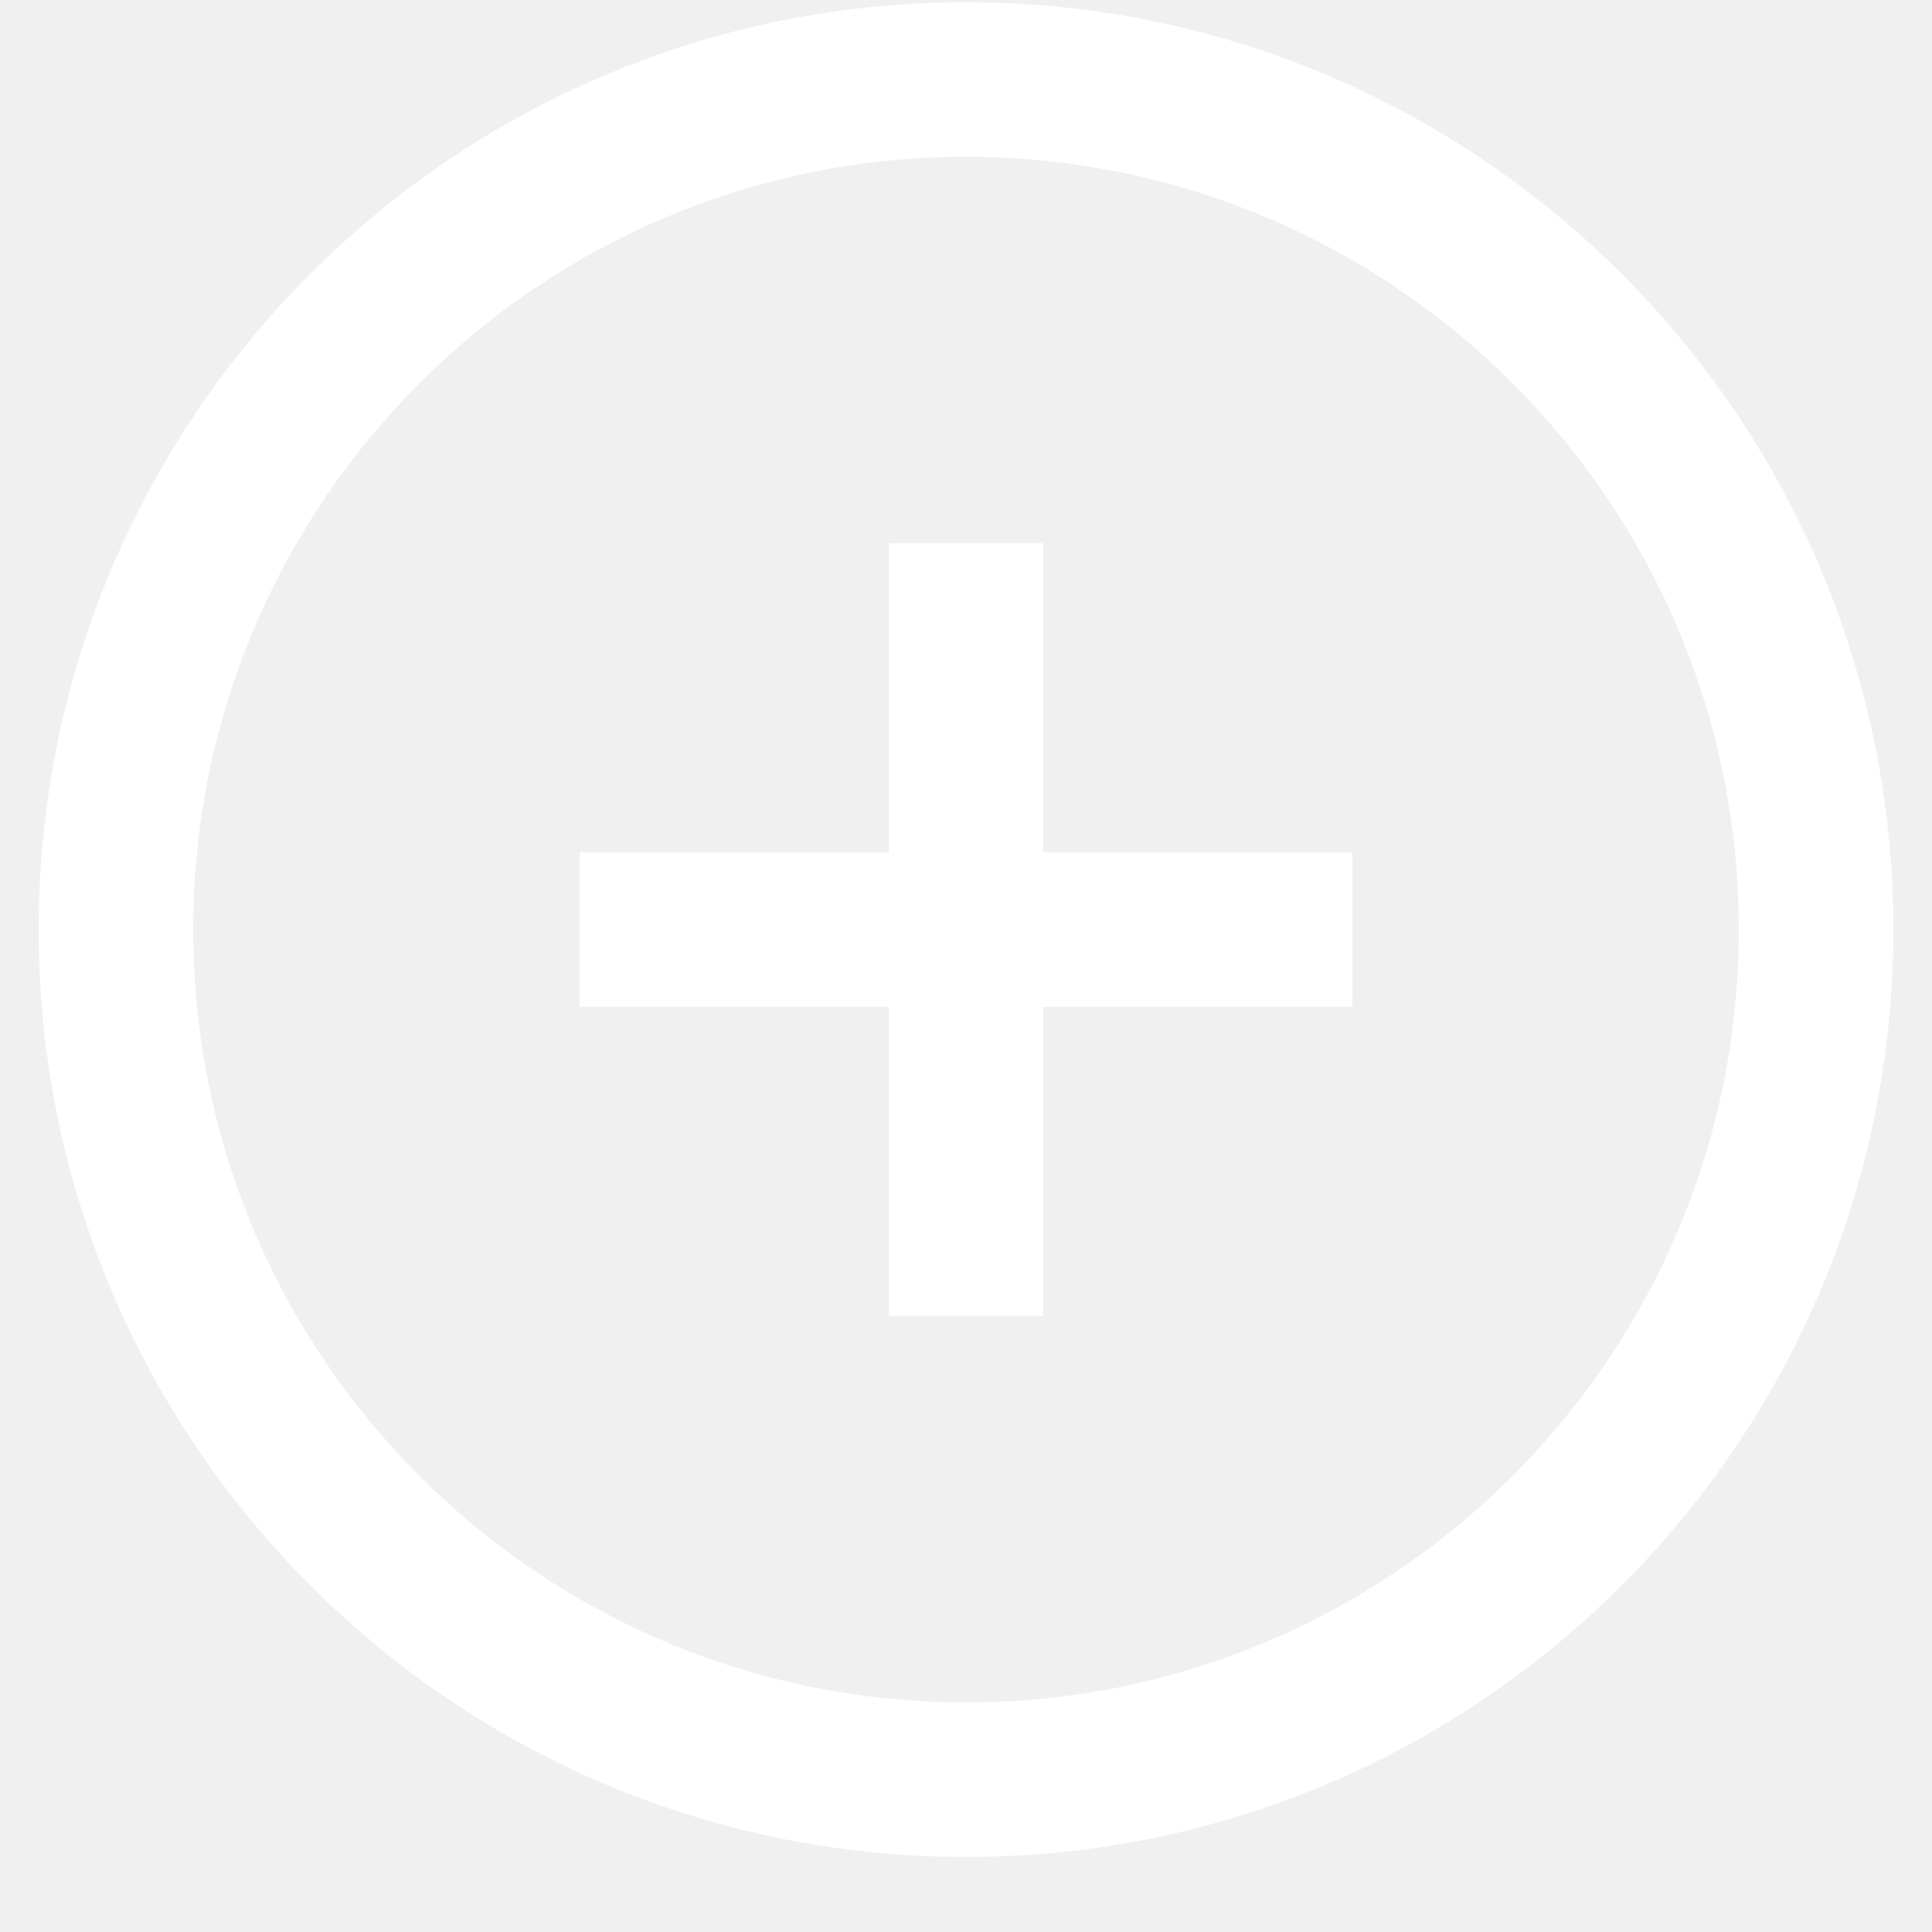
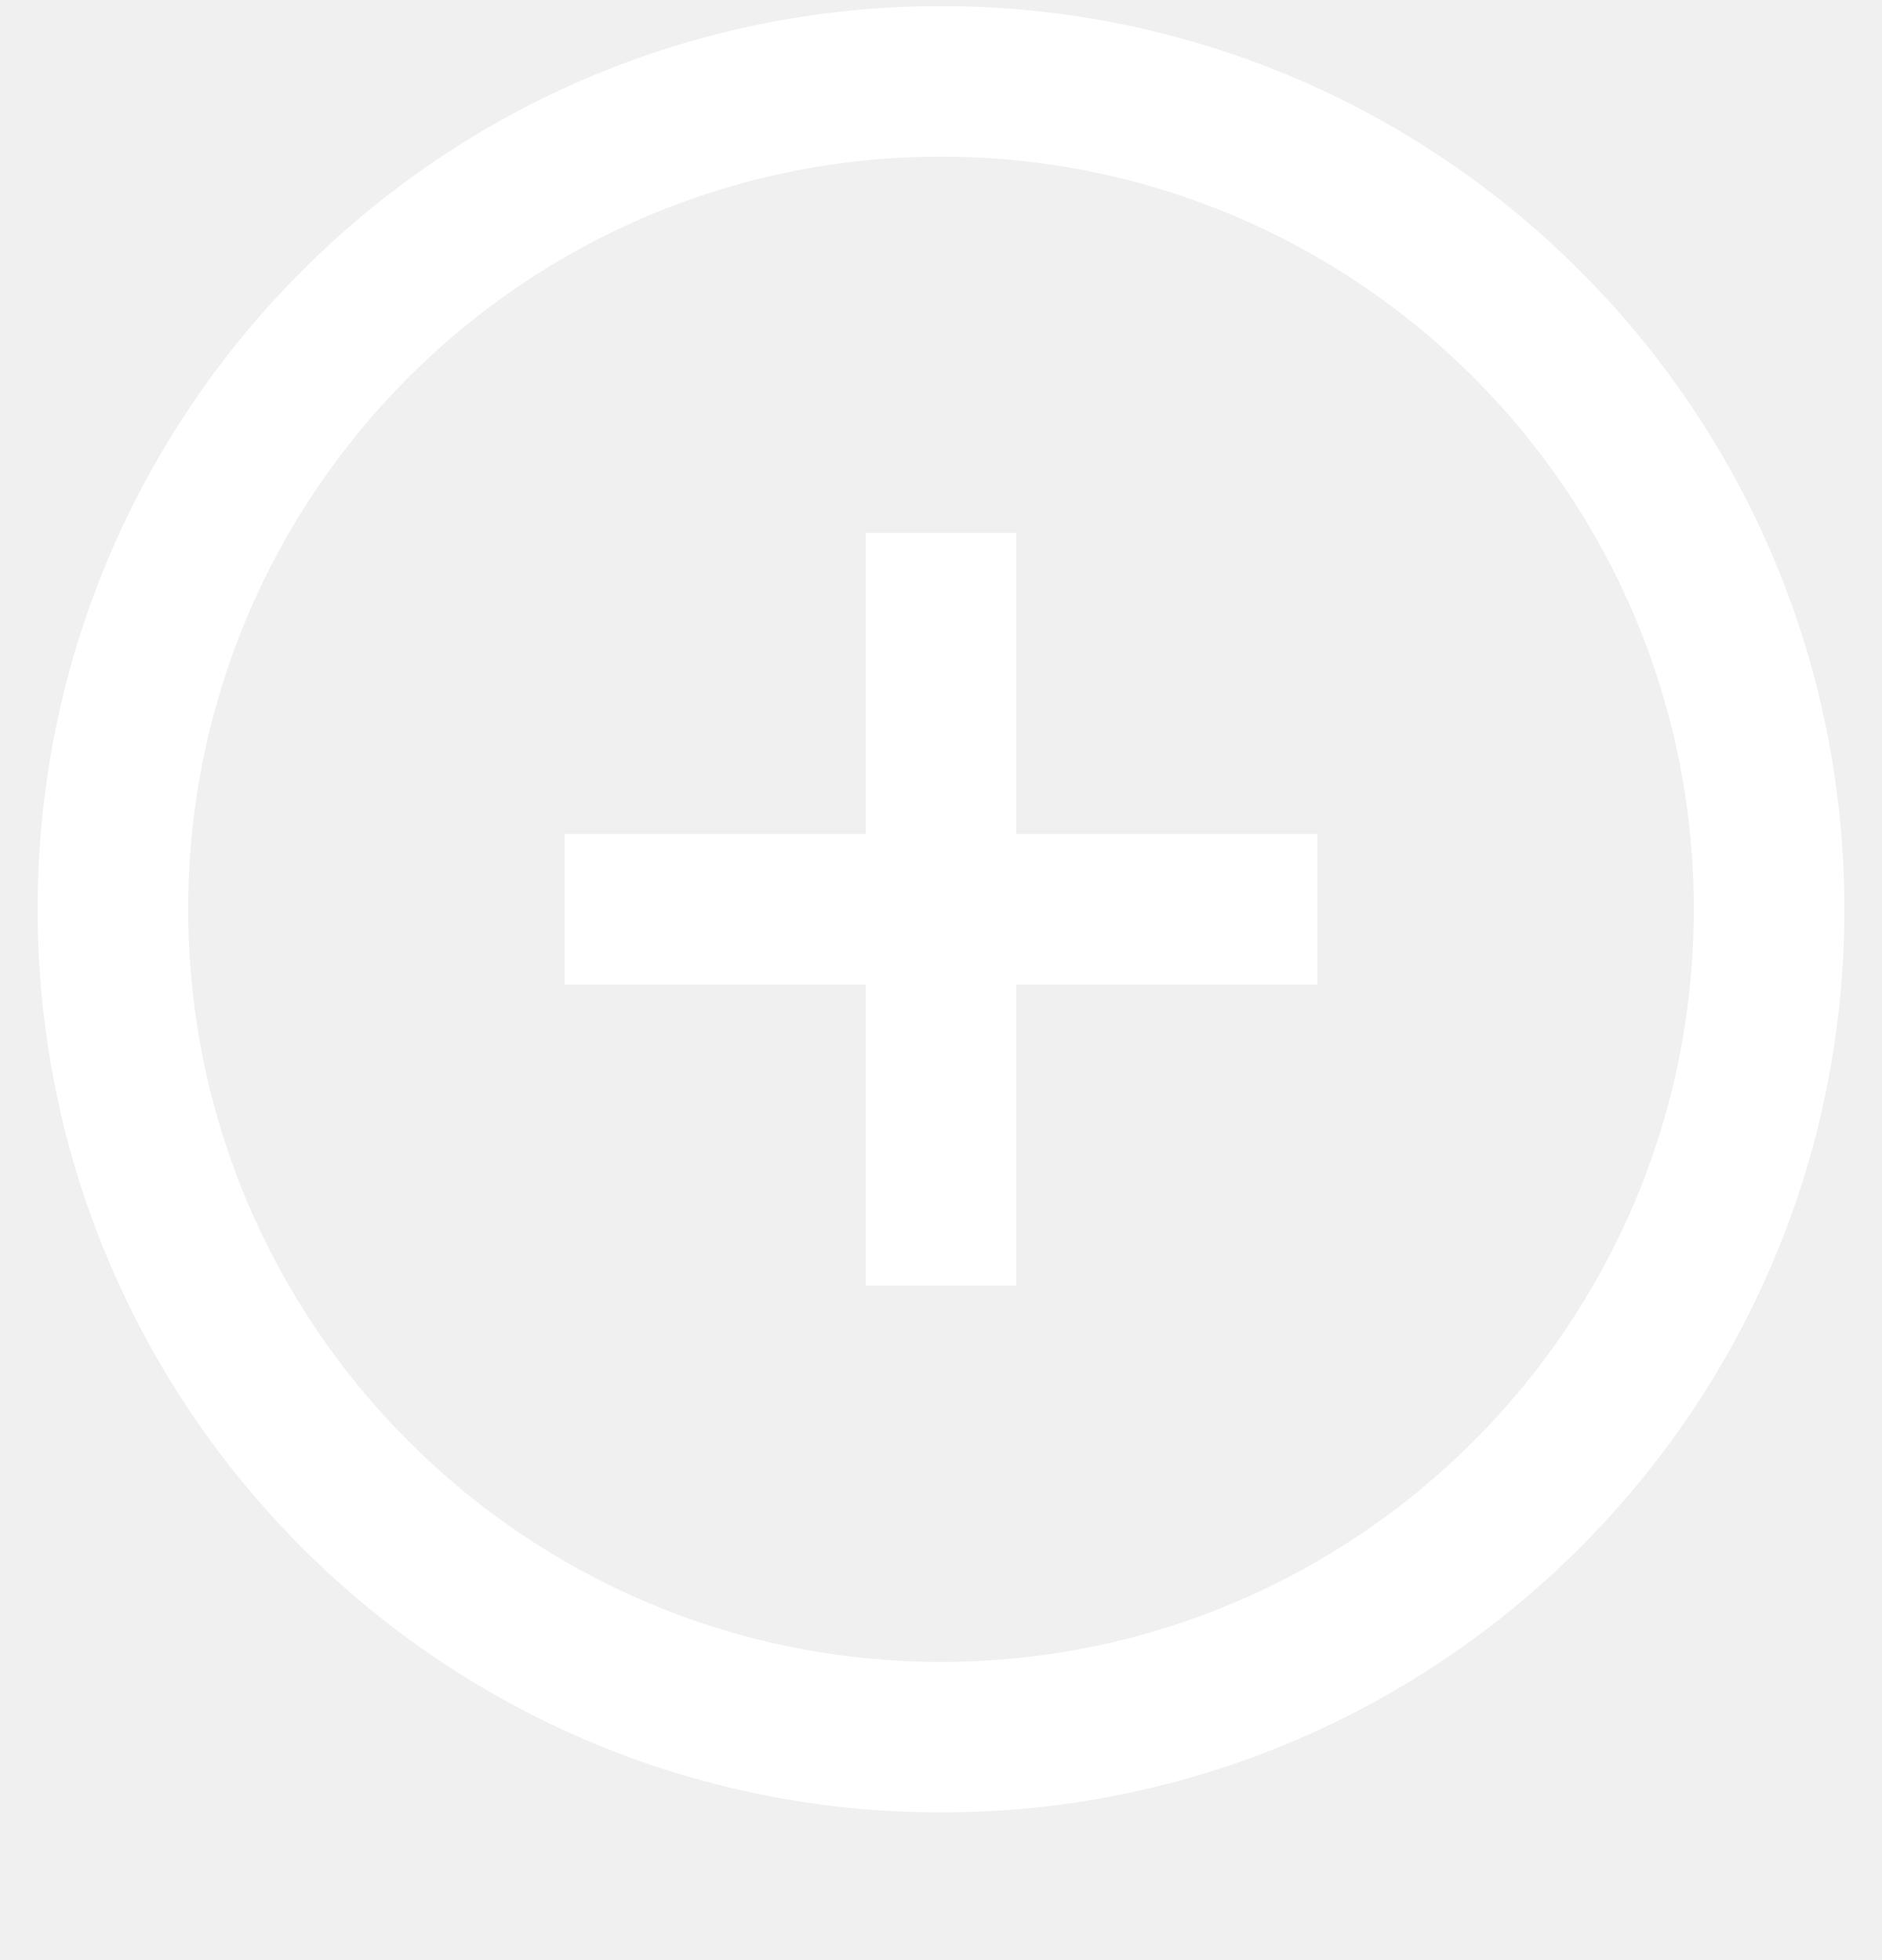
- <svg xmlns="http://www.w3.org/2000/svg" width="24" height="24" viewBox="0 0 24 24" fill="none">
+ <svg xmlns="http://www.w3.org/2000/svg" width="24" height="25" viewBox="0 0 24 25" fill="none">
  <g clip-path="url(#clip0_49_745)">
    <mask id="mask0_49_745" style="mask-type:luminance" maskUnits="userSpaceOnUse" x="0" y="0" width="24" height="24">
-       <path d="M23.52 0.028H0.48V23.068H23.52V0.028Z" fill="white" />
+       <path d="M23.52 0.078H0.48V23.118H23.52V0.078Z" fill="white" />
    </mask>
    <g mask="url(#mask0_49_745)">
-       <path fill-rule="evenodd" clip-rule="evenodd" d="M21.6 11.548C21.6 16.85 17.302 21.148 12 21.148C6.698 21.148 2.4 16.85 2.4 11.548C2.4 6.246 6.698 1.948 12 1.948C17.302 1.948 21.6 6.246 21.6 11.548ZM23.52 11.548C23.52 17.91 18.362 23.068 12 23.068C5.637 23.068 0.48 17.91 0.48 11.548C0.48 5.186 5.637 0.028 12 0.028C18.362 0.028 23.52 5.186 23.52 11.548ZM11.04 10.588V6.748H12.96V10.588H16.8V12.508H12.96V16.348H11.04V12.508H7.2V10.588H11.04Z" fill="white" />
+       <path fill-rule="evenodd" clip-rule="evenodd" d="M21.6 11.598C21.6 16.9 17.302 21.198 12 21.198C6.698 21.198 2.4 16.9 2.4 11.598C2.4 6.296 6.698 1.998 12 1.998C17.302 1.998 21.6 6.296 21.6 11.598ZM23.52 11.598C23.52 17.96 18.362 23.118 12 23.118C5.637 23.118 0.48 17.96 0.48 11.598C0.48 5.235 5.637 0.078 12 0.078C18.362 0.078 23.52 5.235 23.52 11.598ZM11.04 10.638V6.798H12.96V10.638H16.8V12.558H12.96V16.398H11.04V12.558H7.2V10.638H11.04Z" fill="white" />
    </g>
  </g>
  <defs>
    <clipPath id="clip0_49_745">
-       <rect width="24" height="24" fill="white" transform="translate(0 0.000488281)" />
+       <rect width="24" height="24" fill="white" transform="translate(0 0.050293)" />
    </clipPath>
  </defs>
</svg>
